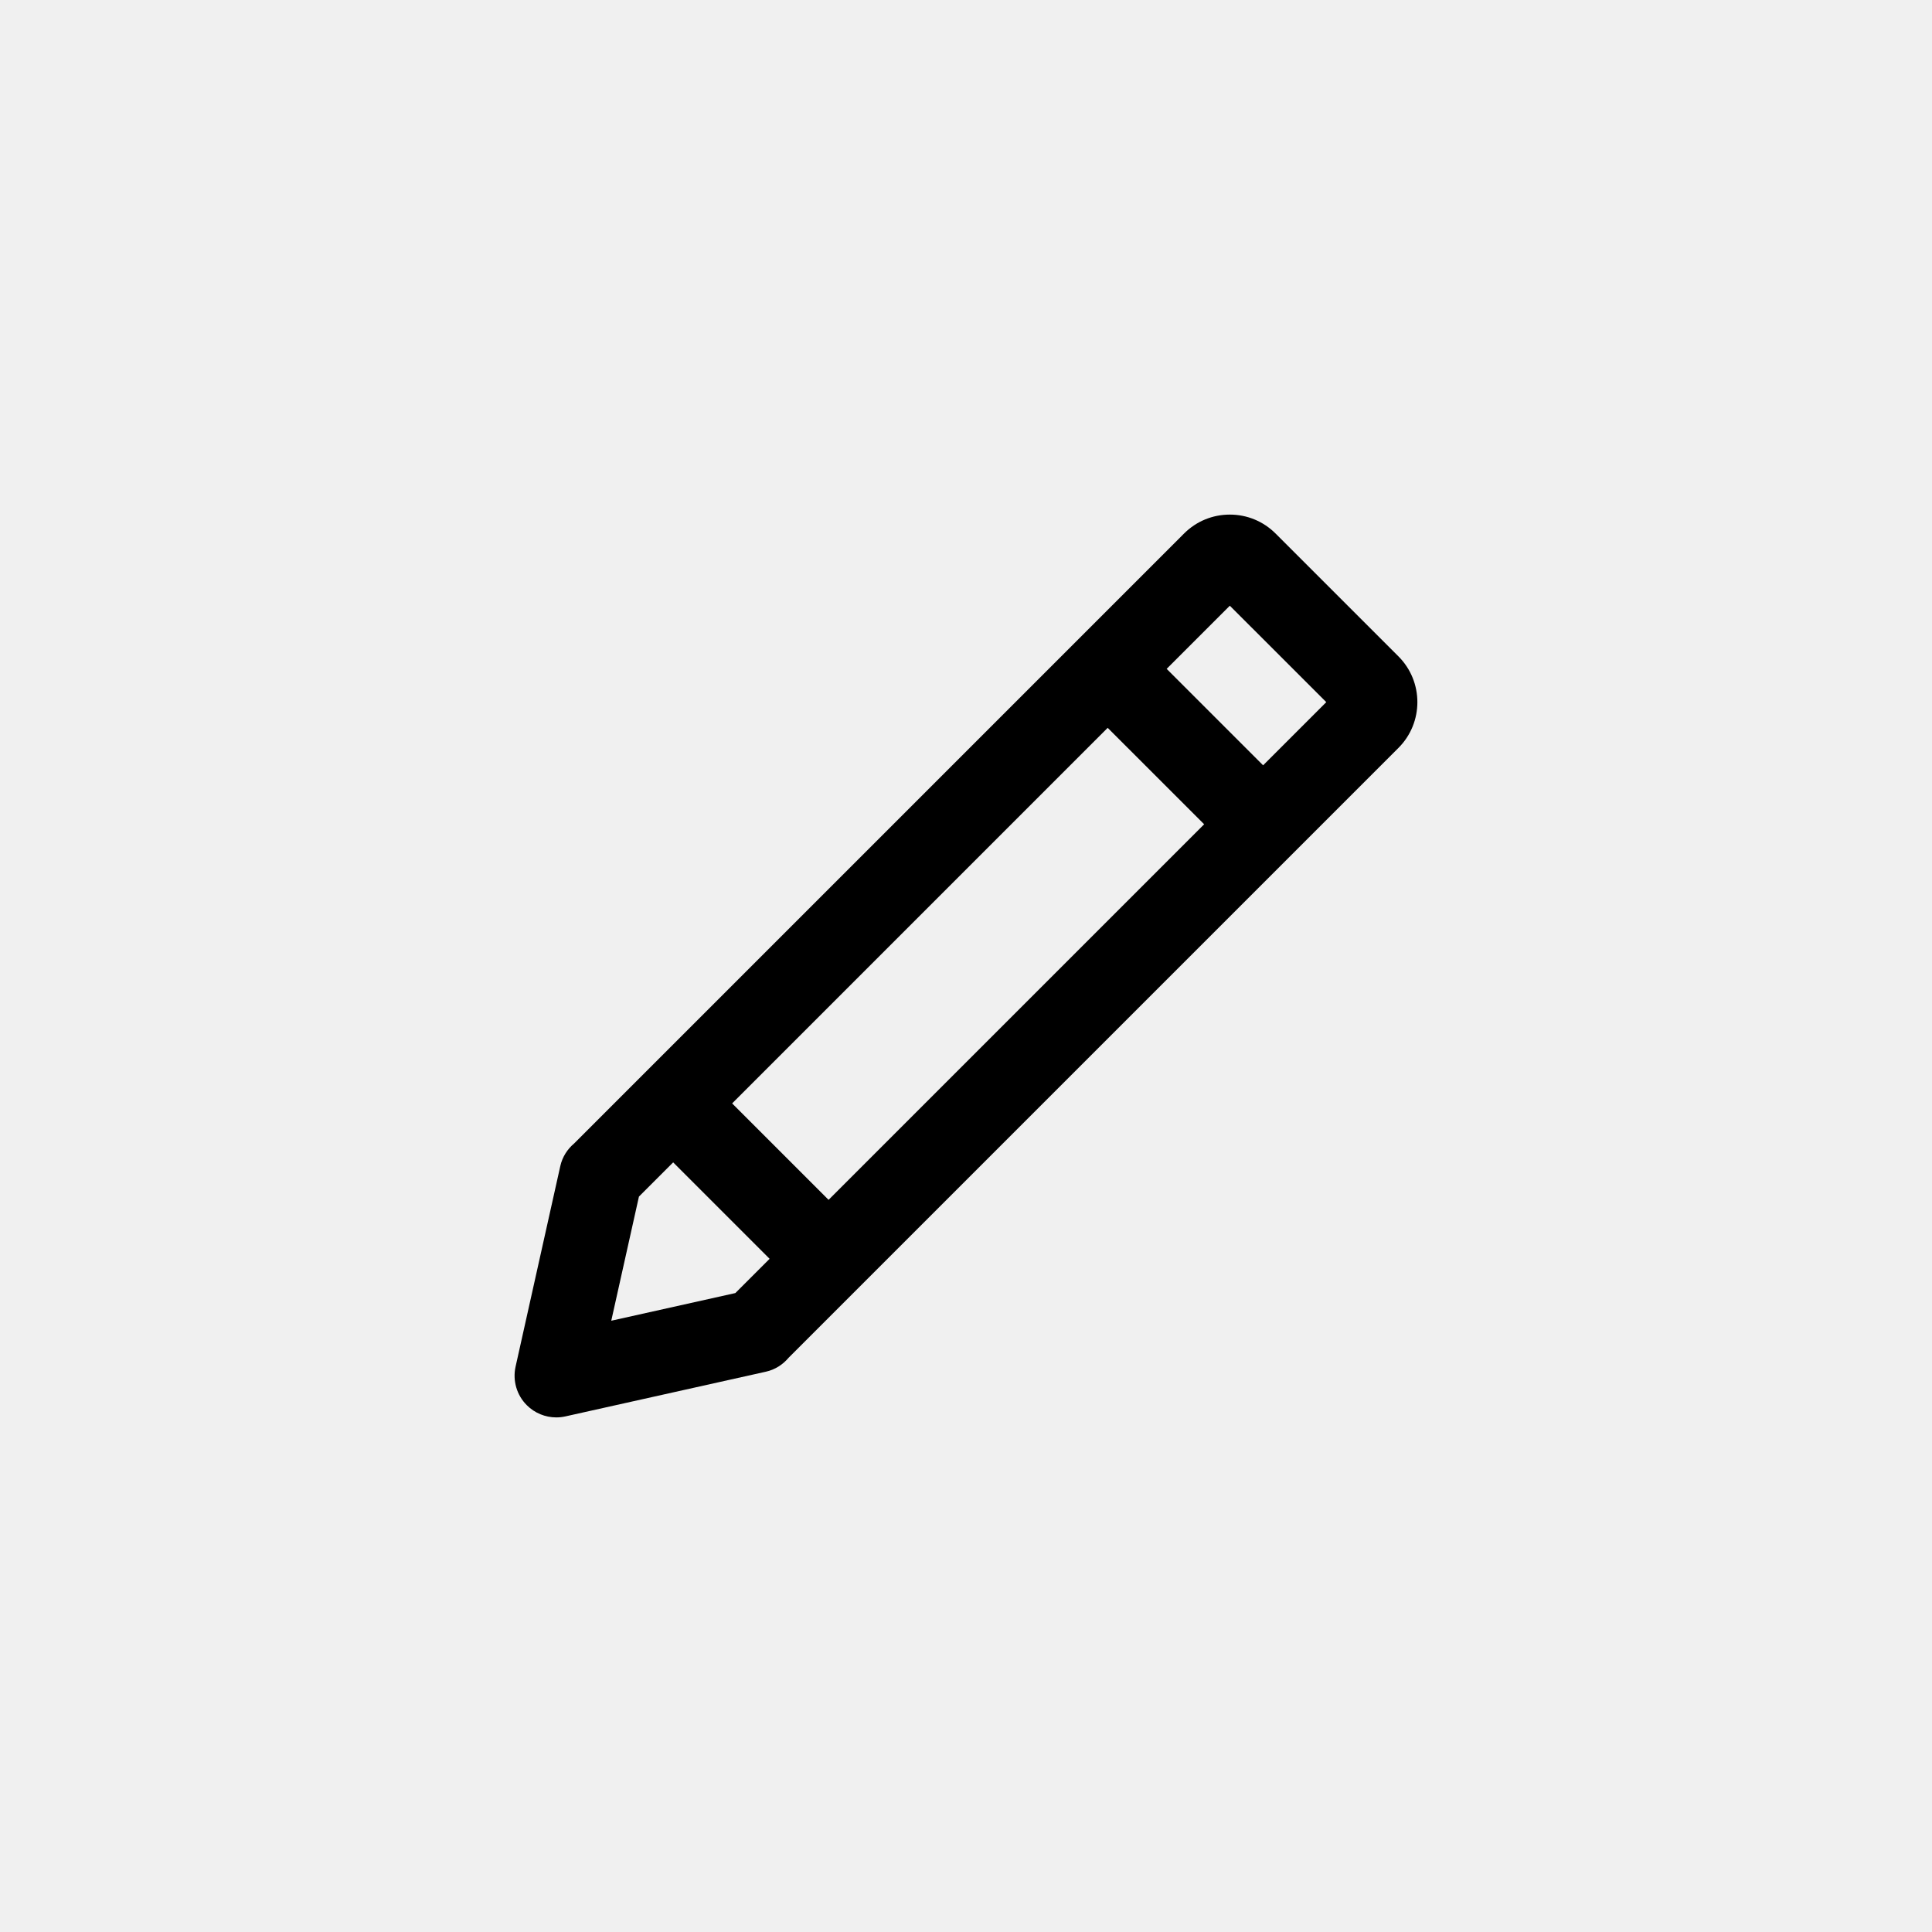
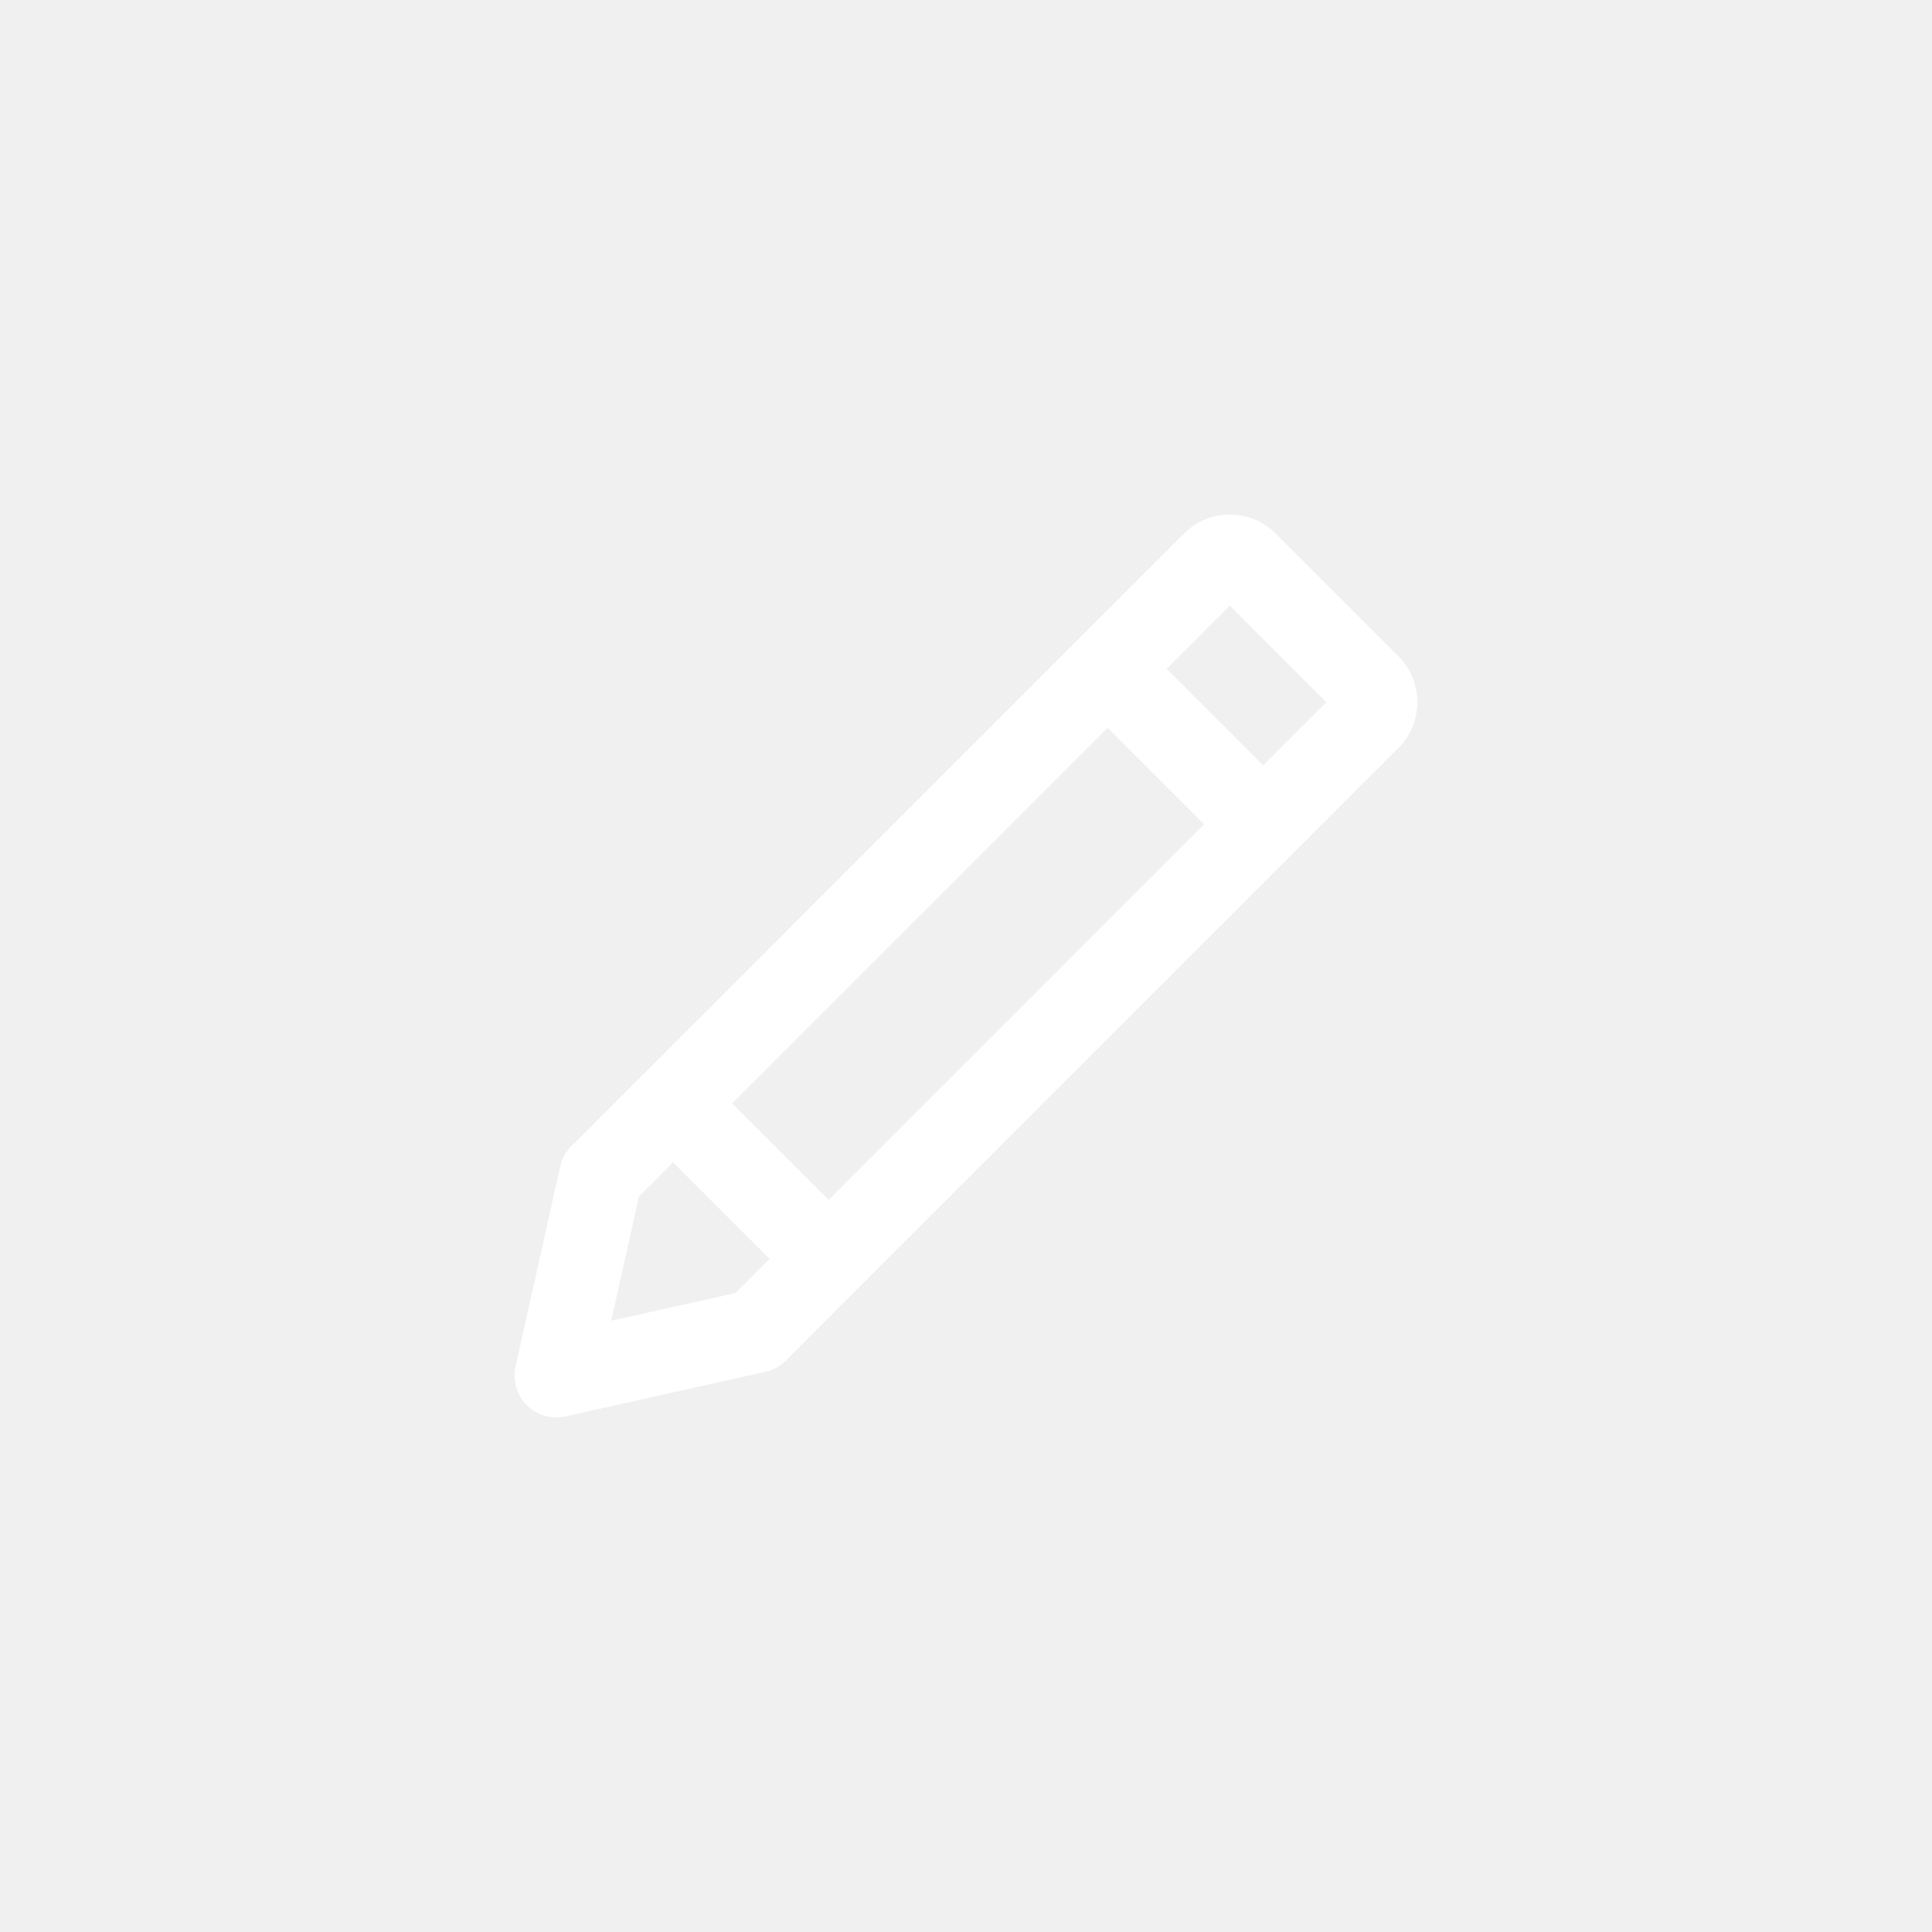
- <svg xmlns="http://www.w3.org/2000/svg" version="1.1" id="Pencil" x="0px" y="0px" width="139px" height="139px" viewBox="0 0 139 139" enable-background="new 0 0 139 139" xml:space="preserve">
+ <svg xmlns="http://www.w3.org/2000/svg" version="1.1" id="Pencil" x="0px" y="0px" width="139px" height="139px" fill="white" viewBox="0 0 139 139" enable-background="new 0 0 139 139" xml:space="preserve">
  <path d="M100.613,47.224l-8.835-8.833c-0.879-0.881-2.049-1.367-3.294-1.368c-0.002,0-0.003,0-0.004,0  c-1.243,0-2.412,0.483-3.293,1.363L41.309,82.266c-0.484,0.409-0.85,0.965-0.998,1.63l-3.217,14.428  c-0.223,1.002,0.081,2.049,0.807,2.774c0.568,0.569,1.334,0.879,2.121,0.879c0.217,0,0.436-0.023,0.653-0.072l14.429-3.217  c0.669-0.149,1.227-0.519,1.636-1.006l43.873-43.872C102.429,51.994,102.429,49.04,100.613,47.224z M79.694,52.365l6.939,6.938  L59.613,86.324l-6.938-6.938L79.694,52.365z M45.969,86.091l2.463-2.463l6.938,6.938l-2.465,2.465l-8.927,1.99L45.969,86.091z   M90.876,55.061l-6.939-6.939l4.544-4.543l6.94,6.938L90.876,55.061z" />
</svg>
